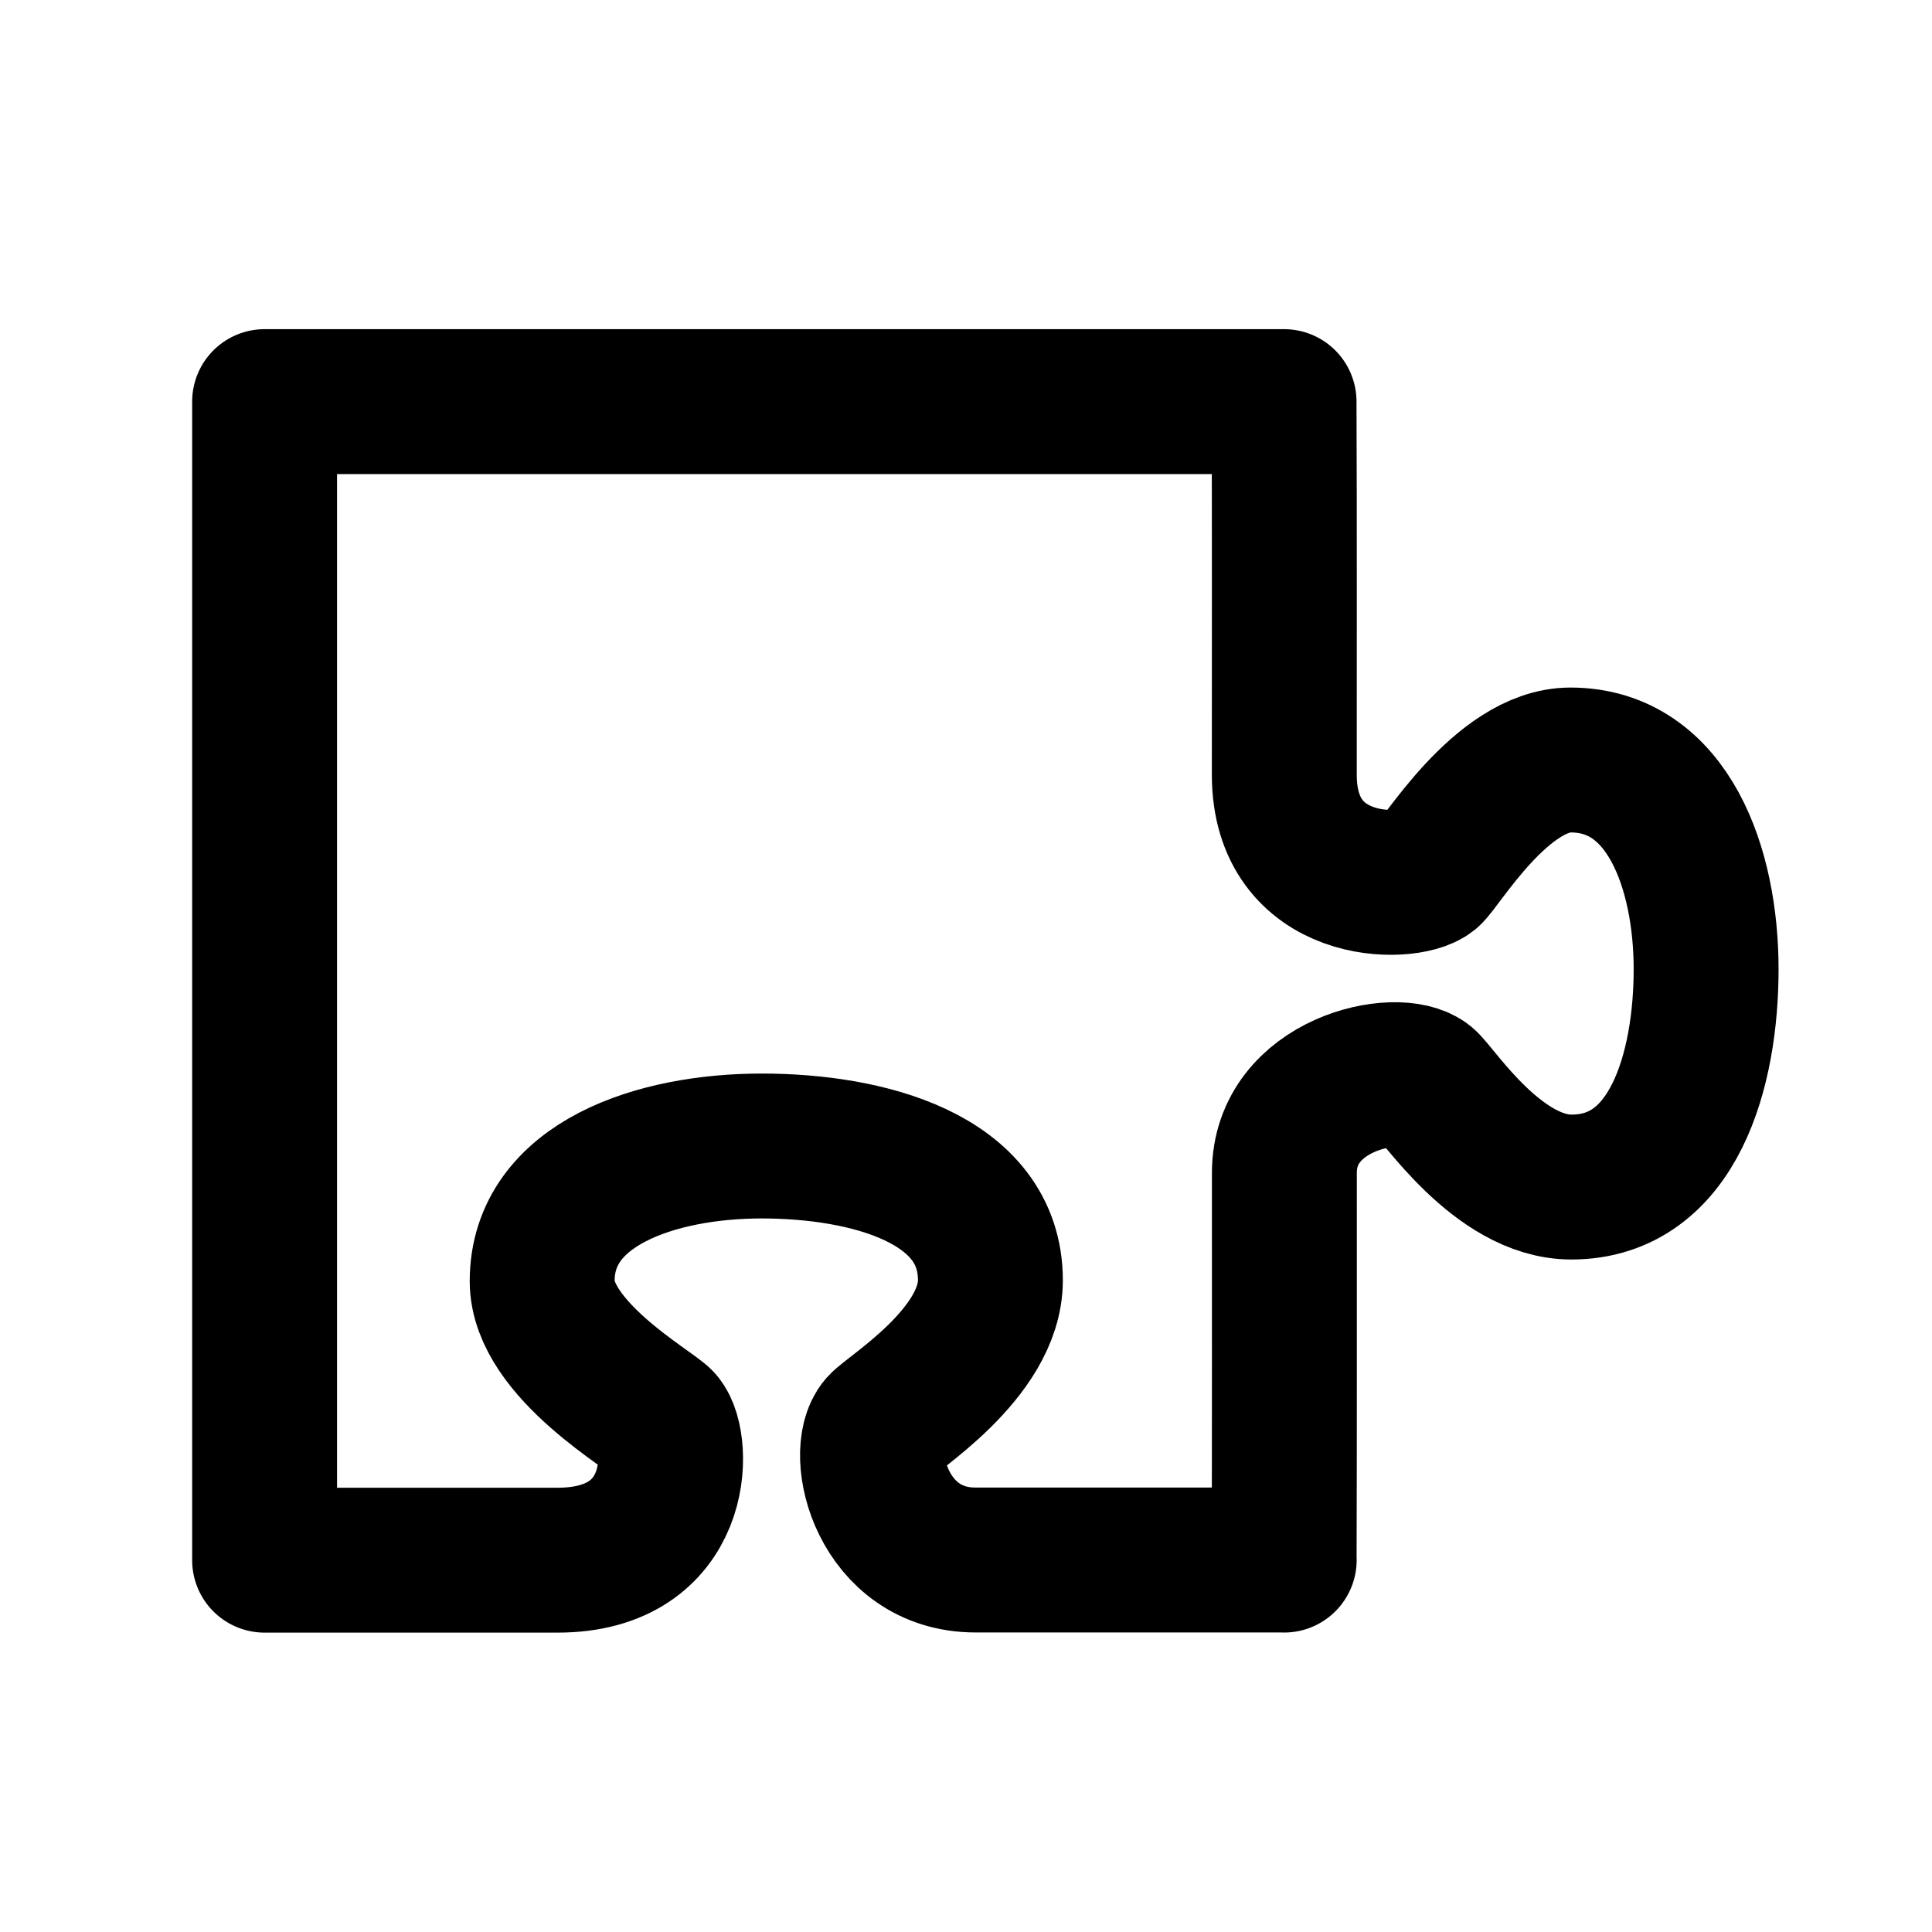
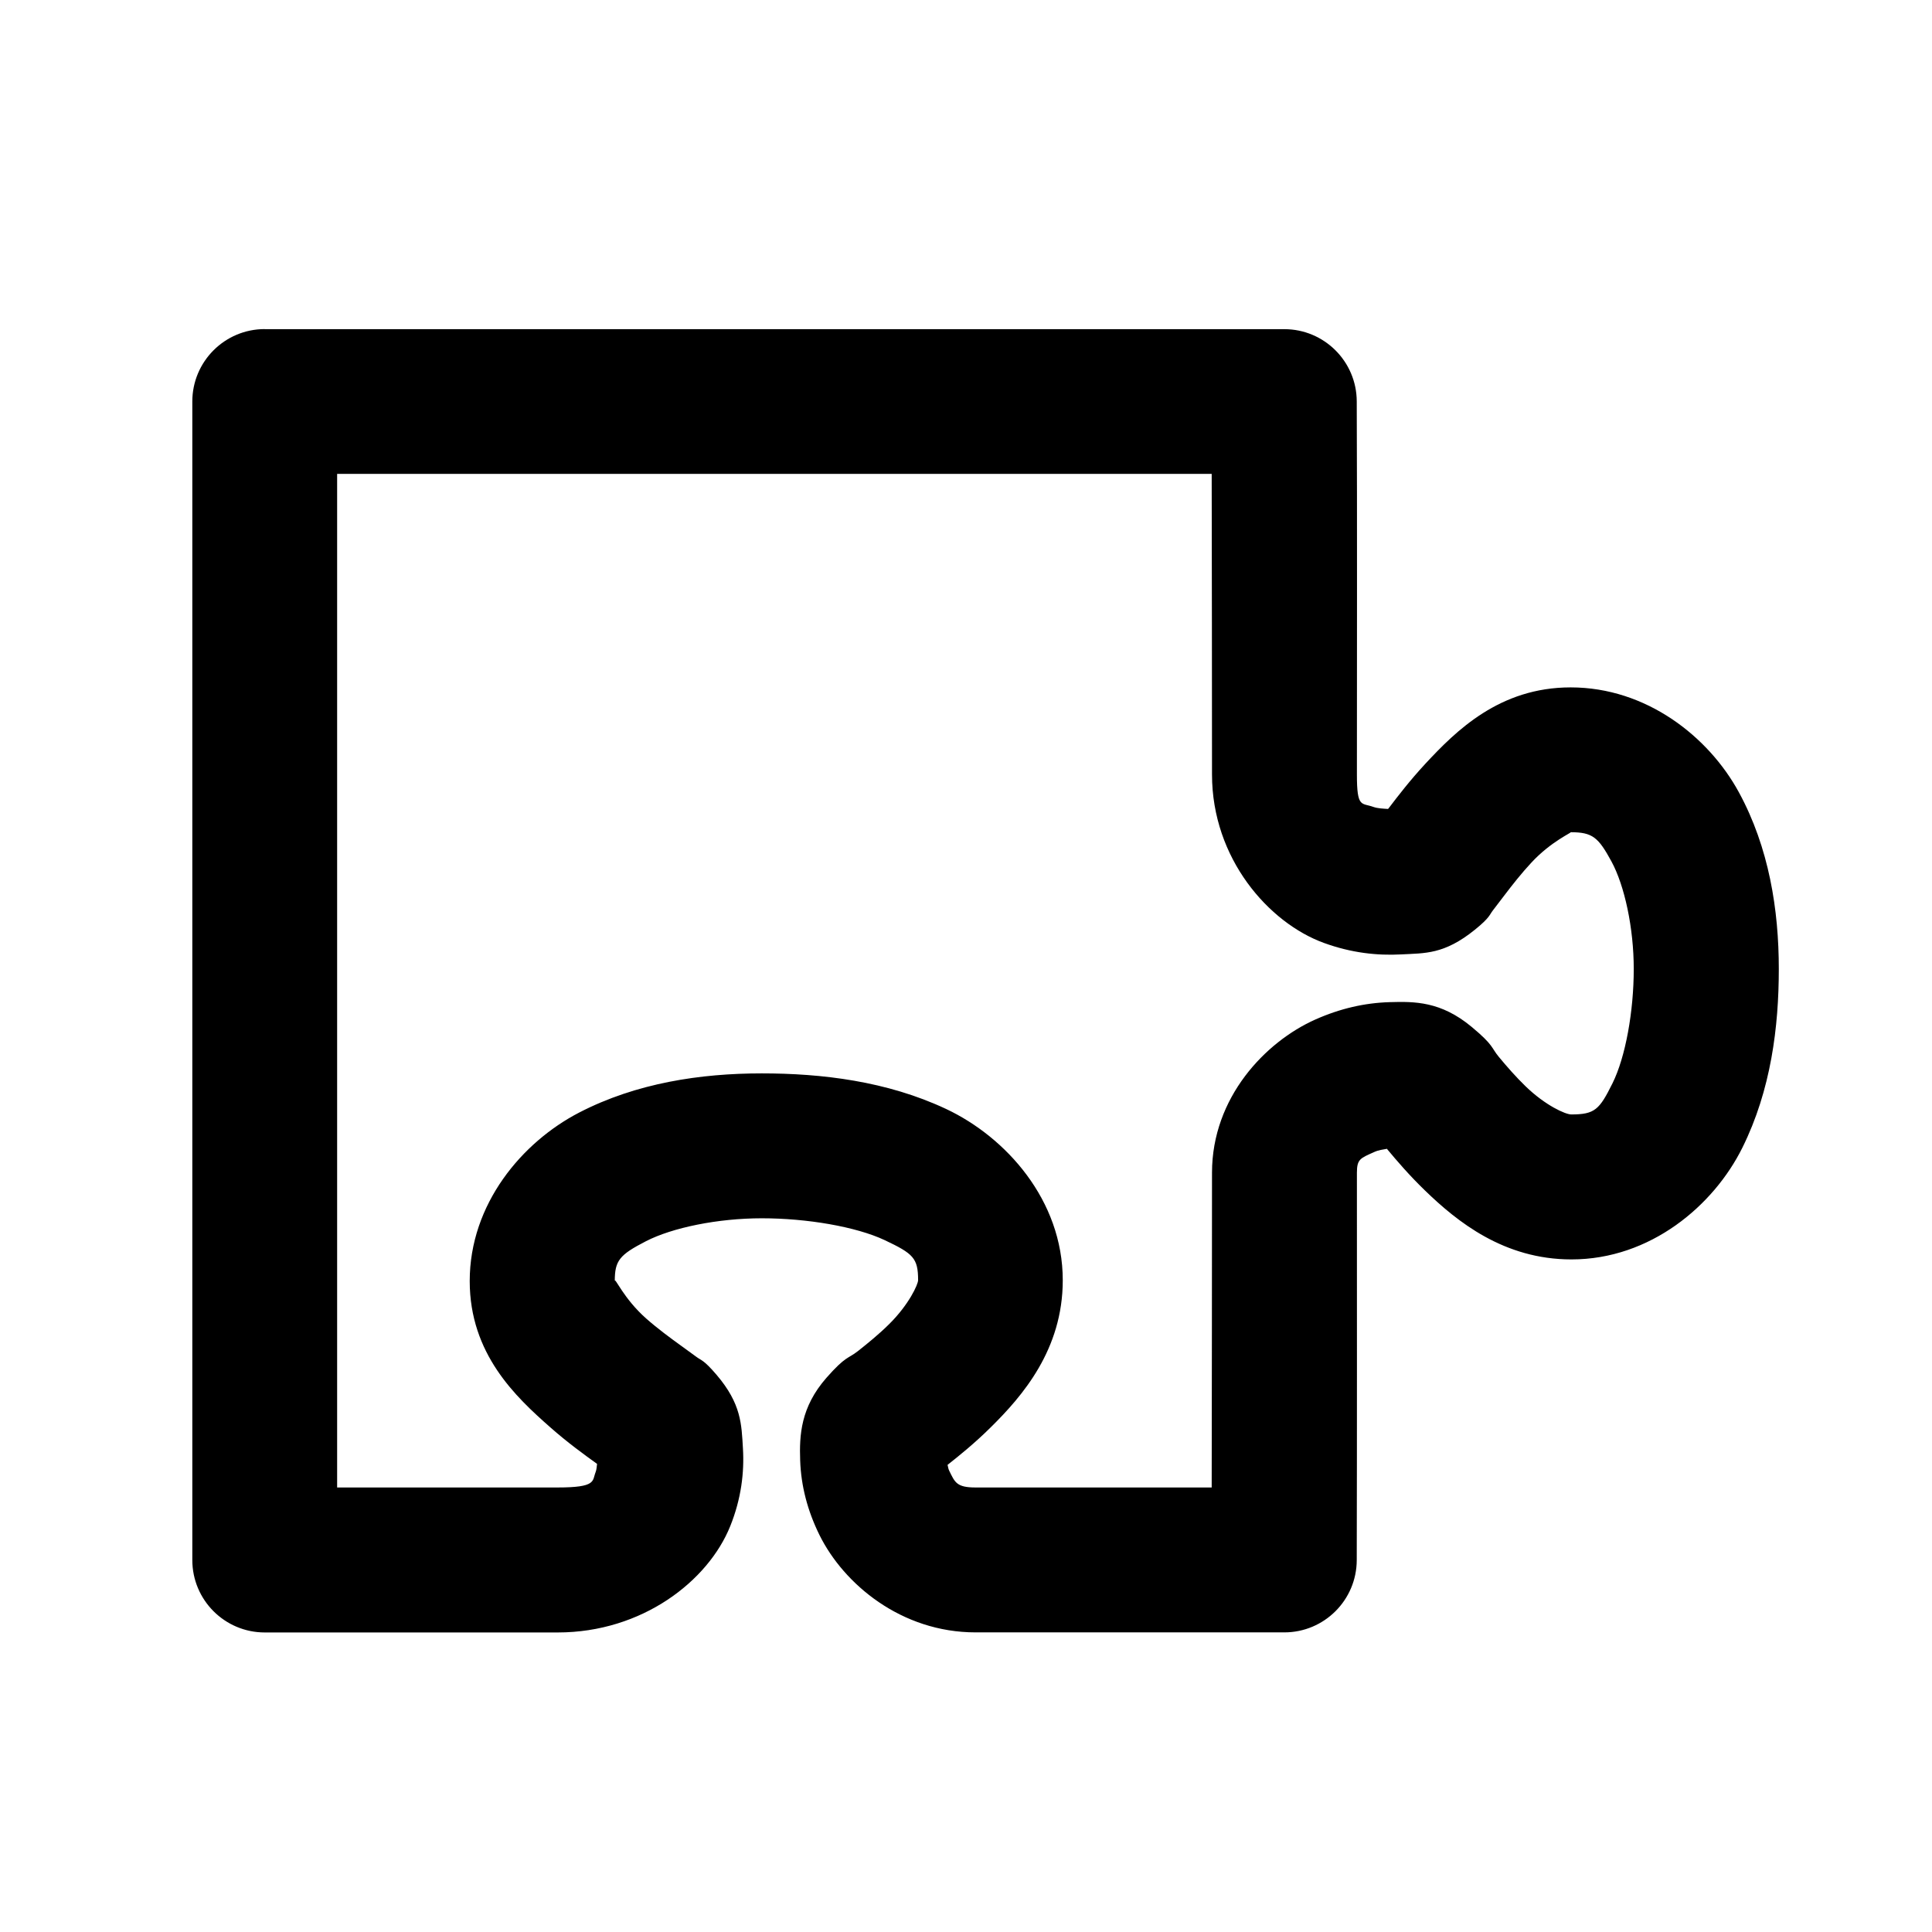
- <svg xmlns="http://www.w3.org/2000/svg" id="svg2" height="100%" width="100%" version="1.1" viewBox="0 0 24 24" style="fill:#000000">
-   <defs id="defs4795" />
-   <path id="path7043-3" style="fill:none;fill-rule:evenodd;stroke:#000000;stroke-width:1.8;stroke-linecap:round;stroke-linejoin:round;stroke-miterlimit:4;stroke-dasharray:none;stroke-opacity:1" d="m 15.953,19.379 -3.834,0 c -1.161,0 -1.47,-1.333 -1.177,-1.667 0.135,-0.154 1.361,-0.898 1.361,-1.808 0,-1.272 -1.537,-1.668 -2.841,-1.668 -1.304,0 -2.727,0.466 -2.727,1.679 0,0.852 1.362,1.609 1.48,1.749 0.233,0.273 0.25,1.717 -1.289,1.717 l -3.639,0 0,-14.392 12.664,0 c 0.006,1.545 0.003,3.089 0.003,4.634 0,1.466 1.526,1.45 1.8,1.228 0.14,-0.113 0.9,-1.41 1.755,-1.41 1.217,0 1.685,1.355 1.685,2.598 0,1.243 -0.398,2.707 -1.674,2.707 -0.913,0 -1.66,-1.168 -1.815,-1.297 -0.336,-0.28 -1.75,0.015 -1.75,1.121 -3.36e-4,1.603 0.002,3.207 -0.003,4.81 z" />
+ <svg xmlns="http://www.w3.org/2000/svg" fill="#000000" version="1.1" viewBox="0 0 24 24">
+   <path d="m3.289 4.088a0.9 0.9 0 0 0-0.9 0.9v14.391a0.9 0.9 0 0 0 0.9 0.9h3.639c1.051 0 1.869-0.64 2.143-1.32 0.137-0.34 0.176-0.668 0.158-0.967-0.018-0.299-0.019-0.552-0.328-0.914-0.16-0.187-0.187-0.176-0.248-0.221-0.061-0.045-0.123-0.09-0.191-0.139-0.136-0.098-0.292-0.213-0.434-0.338-0.282-0.249-0.391-0.521-0.391-0.467 0-0.254 0.059-0.325 0.387-0.494s0.894-0.285 1.44-0.285c0.561 0 1.169 0.104 1.525 0.271 0.356 0.168 0.416 0.224 0.416 0.498 0 0.051-0.112 0.301-0.361 0.547-0.124 0.123-0.264 0.237-0.387 0.334-0.123 0.097-0.149 0.057-0.391 0.332-0.32 0.365-0.337 0.714-0.326 1.027 0.011 0.314 0.09 0.622 0.24 0.926 0.301 0.608 1.014 1.209 1.94 1.209h3.834a0.9 0.9 0 0 0 0.9-0.898c0.004-1.606 0.002-3.21 0.002-4.812 0-0.17 0.043-0.18 0.217-0.258 0.055-0.025 0.104-0.029 0.156-0.039 0.007 0.008-5.29e-4 1.22e-4 0.006 0.008 0.115 0.138 0.273 0.323 0.471 0.514 0.395 0.381 0.974 0.852 1.815 0.852 0.982 0 1.767-0.67 2.123-1.387 0.356-0.717 0.453-1.503 0.453-2.221 0-0.734-0.121-1.506-0.496-2.195-0.375-0.689-1.147-1.303-2.09-1.303-0.883 0-1.424 0.539-1.805 0.949-0.19 0.205-0.342 0.403-0.453 0.549-0.004 0.005-0.006 0.007-0.01 0.012-0.061-0.004-0.128-0.006-0.182-0.025-0.148-0.054-0.205 0.018-0.205-0.402 0-1.543 0.004-3.088-0.002-4.637a0.9 0.9 0 0 0-0.9-0.896h-12.664zm0.9 1.799h10.863c0.002 1.243 0.004 2.488 0.004 3.734 0 1.045 0.706 1.843 1.389 2.092 0.342 0.125 0.665 0.159 0.961 0.143 0.296-0.016 0.534 0.002 0.916-0.307 0.189-0.153 0.179-0.184 0.225-0.242 0.045-0.058 0.09-0.117 0.139-0.182 0.098-0.129 0.214-0.277 0.338-0.41 0.248-0.267 0.514-0.377 0.486-0.377 0.274 0 0.345 0.064 0.508 0.363 0.163 0.3 0.277 0.827 0.277 1.336 0 0.525-0.102 1.094-0.264 1.42-0.162 0.326-0.218 0.387-0.512 0.387-0.073 0-0.322-0.112-0.566-0.348-0.122-0.118-0.237-0.25-0.334-0.367-0.097-0.117-0.059-0.141-0.338-0.373-0.382-0.318-0.709-0.316-1.018-0.307s-0.617 0.079-0.926 0.217c-0.617 0.276-1.281 0.966-1.281 1.902-2.74e-4 1.305-0.002 2.608-0.004 3.91h-2.934c-0.236 0-0.256-0.065-0.326-0.207-0.014-0.028-0.013-0.046-0.021-0.074 0.145-0.114 0.337-0.269 0.535-0.465 0.398-0.392 0.896-0.969 0.896-1.828 0-0.998-0.709-1.779-1.447-2.127-0.739-0.348-1.55-0.443-2.293-0.443-0.759 0-1.556 0.119-2.266 0.486-0.71 0.367-1.361 1.136-1.361 2.094 0 0.905 0.572 1.439 1 1.816 0.214 0.189 0.421 0.339 0.574 0.449 0.003 0.002 0.004 0.003 0.008 0.006-0.005 0.037-0.006 0.072-0.018 0.102-0.044 0.11 0.015 0.191-0.473 0.191h-2.738v-12.592z" />
</svg>
